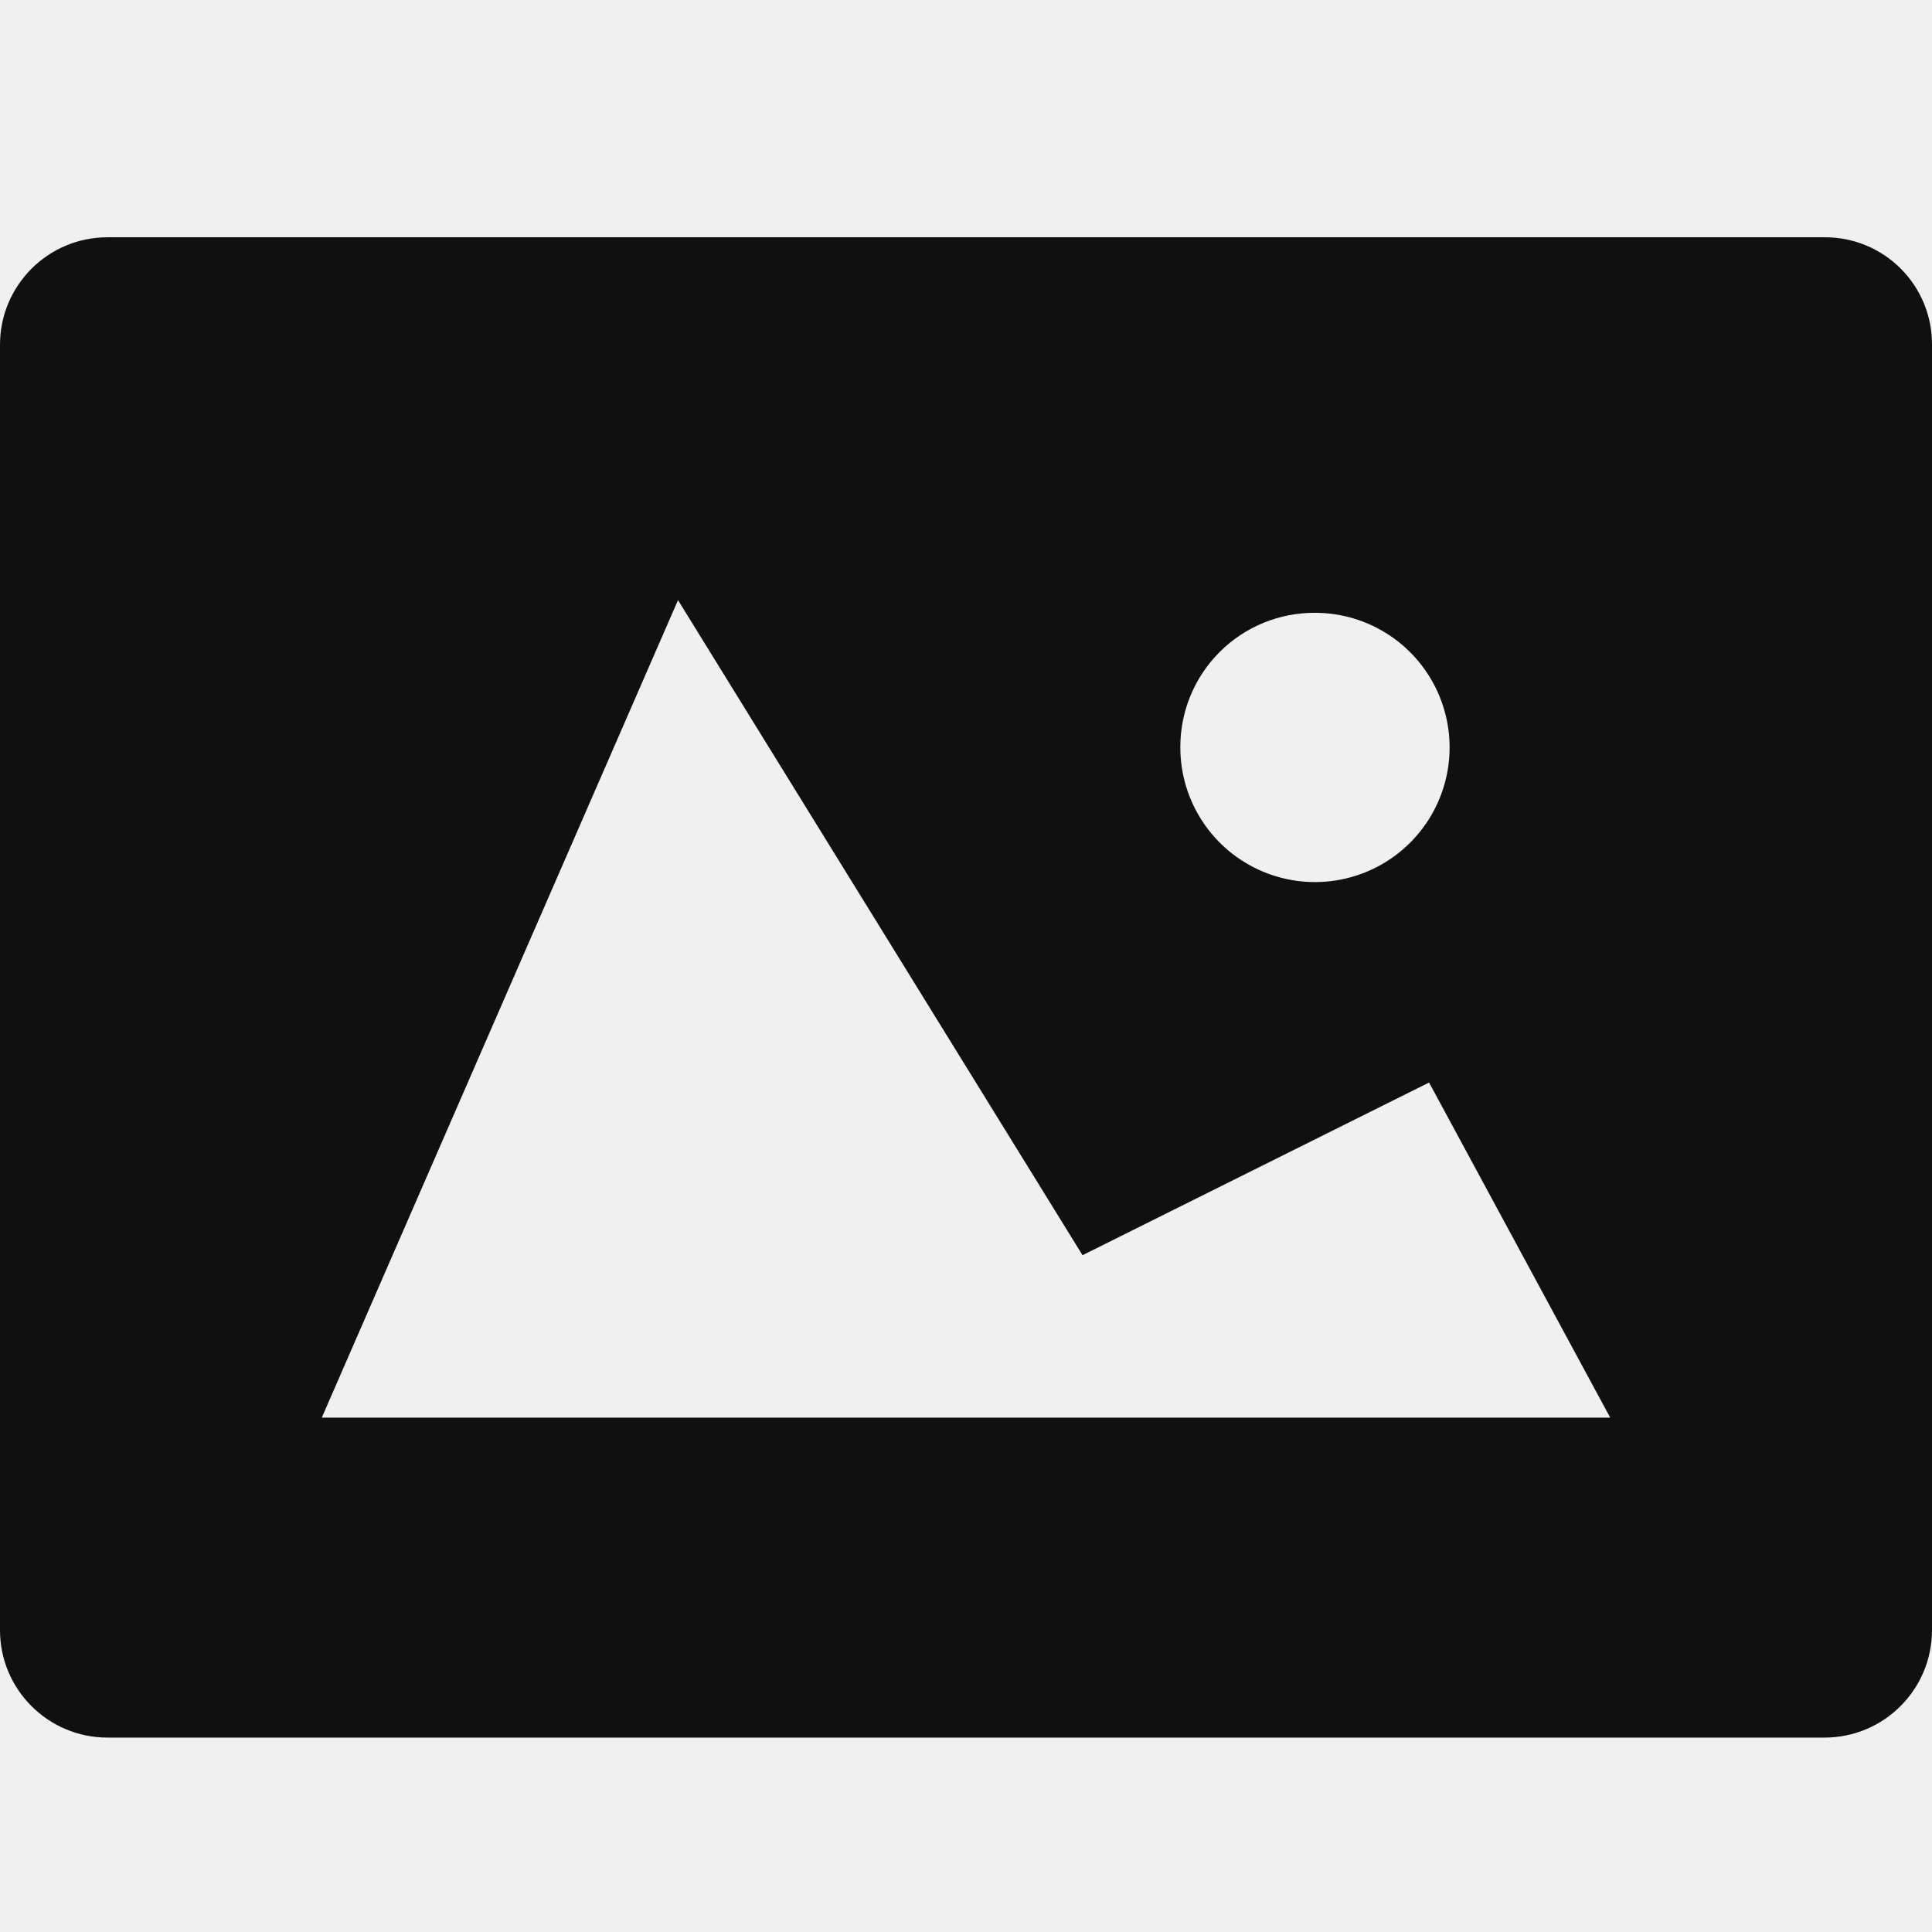
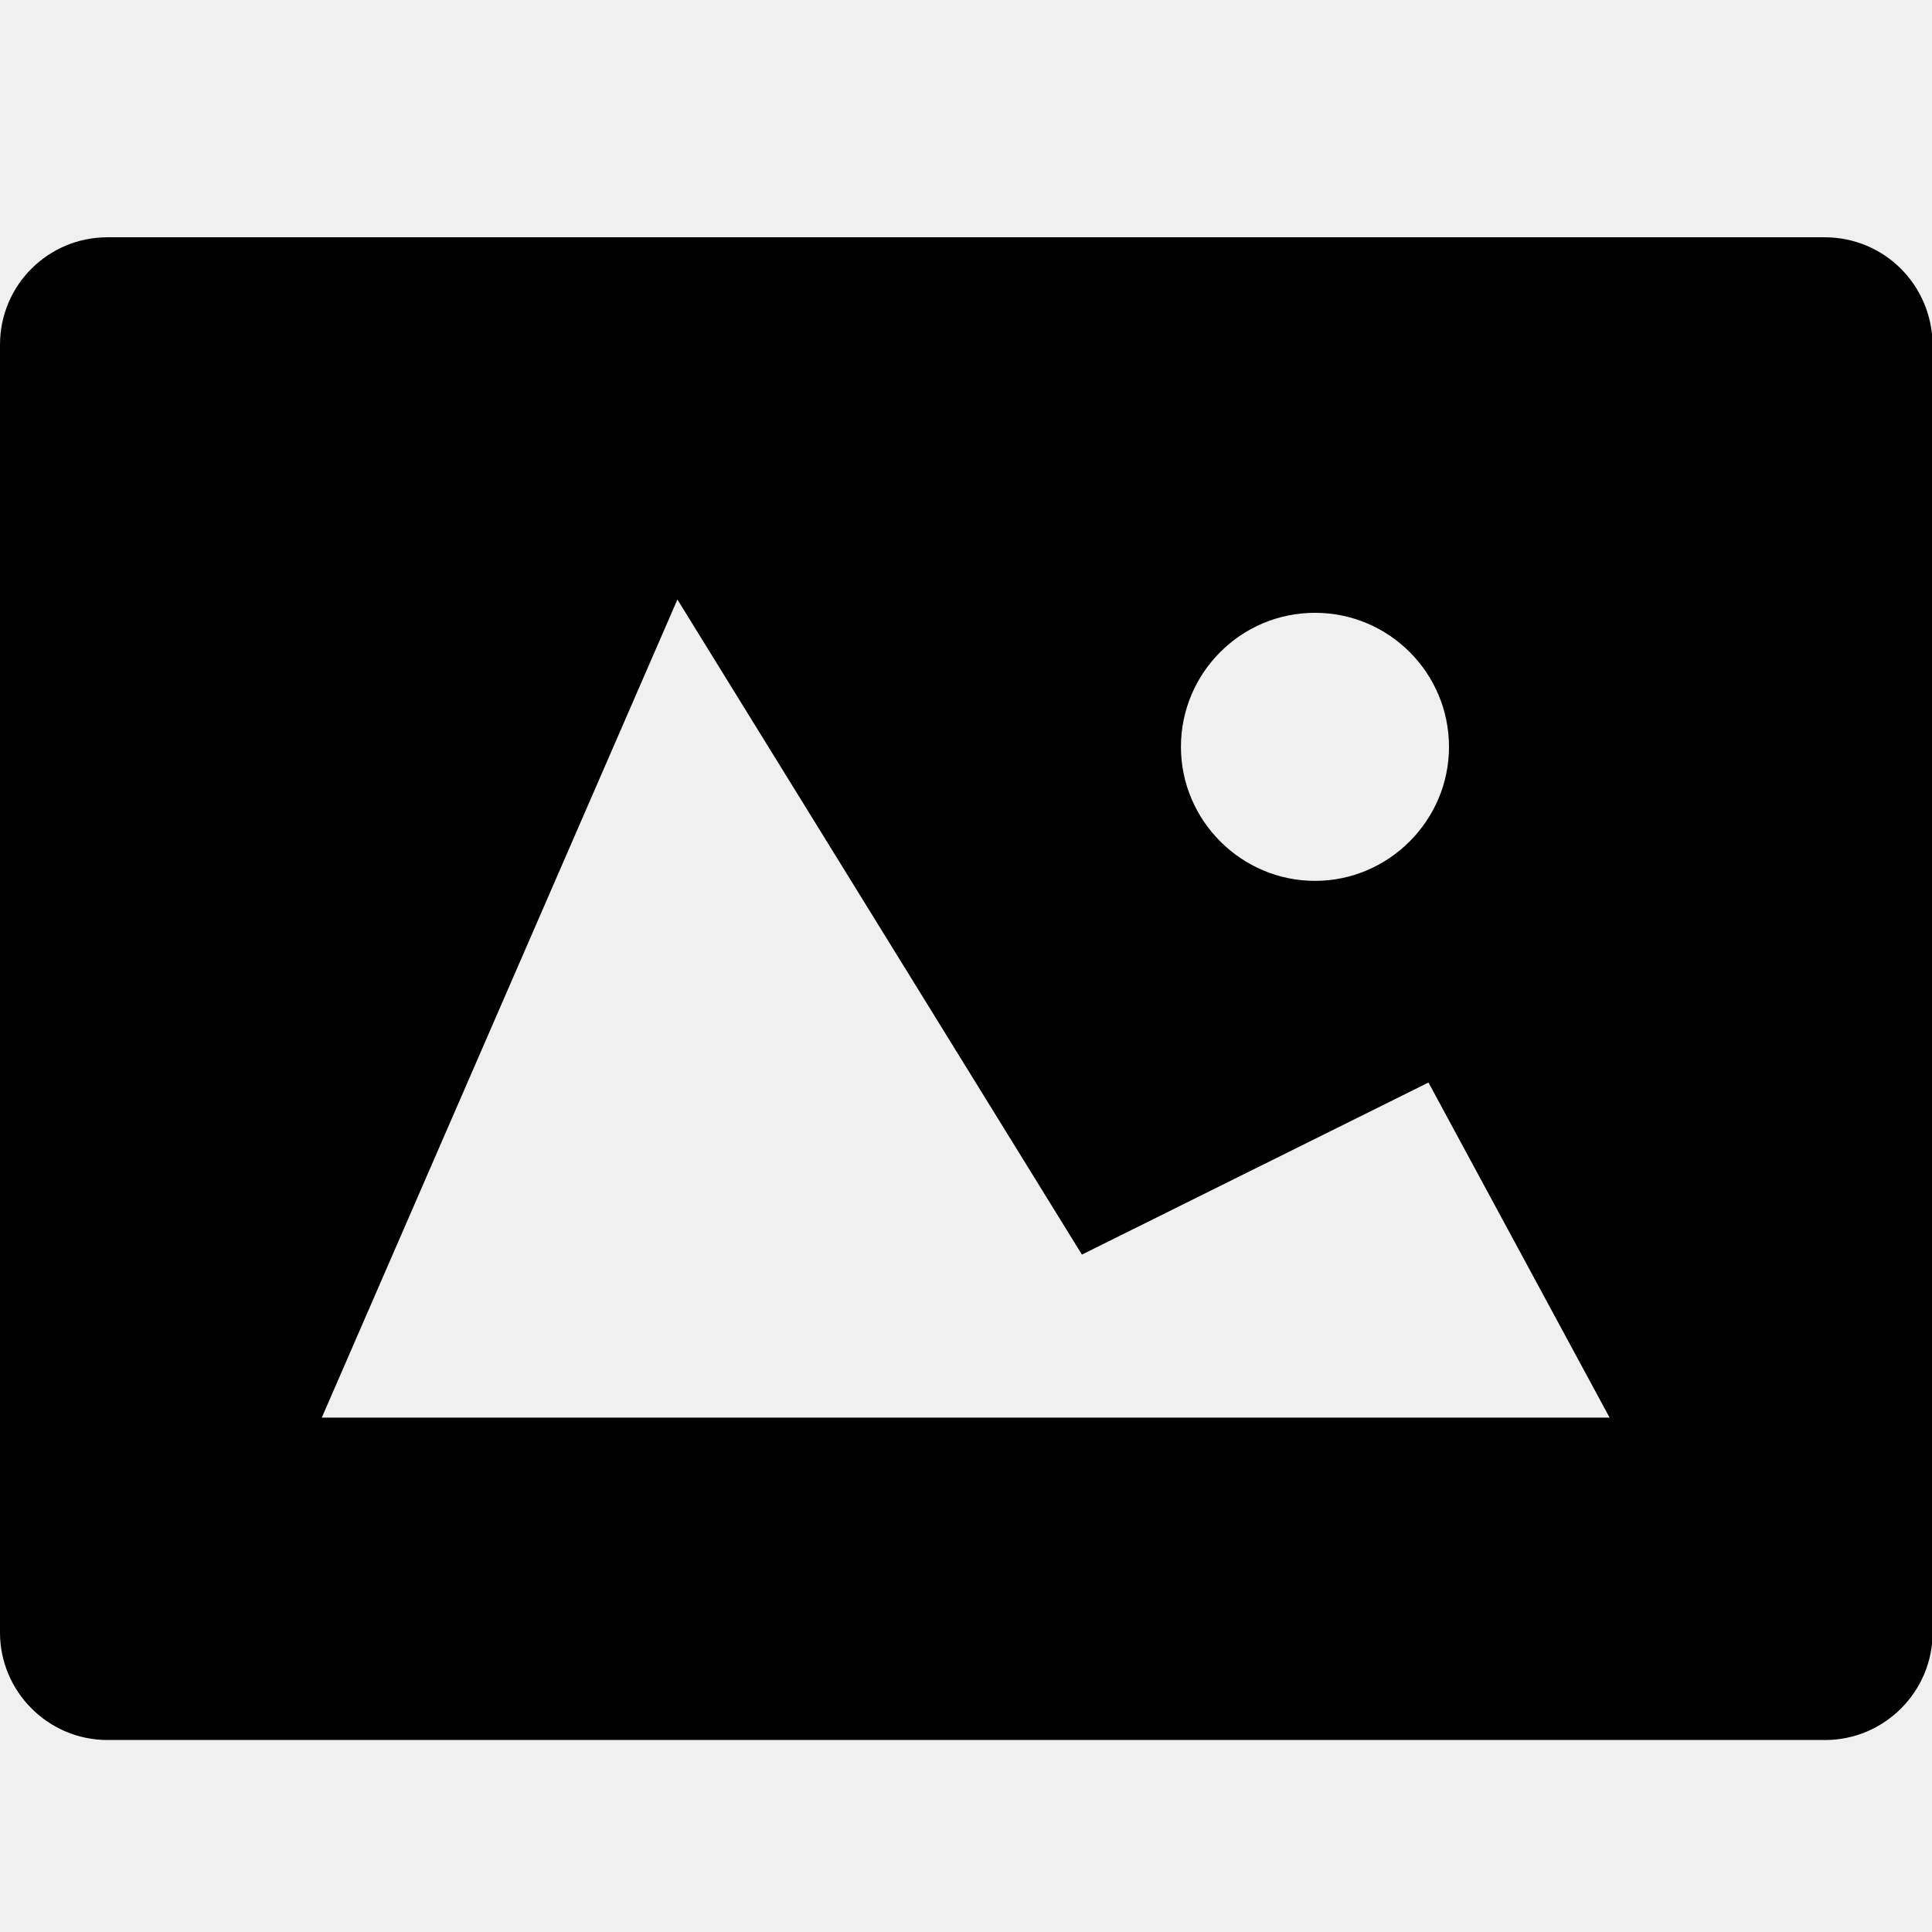
- <svg xmlns="http://www.w3.org/2000/svg" width="32" height="32" viewBox="0 0 32 32">
-   <defs>
-     <mask id="a" x="0" y="0" width="32" height="32" maskUnits="userSpaceOnUse">
-       <path d="M30.22,3.93H1.78A1.78,1.78,0,0,0,0,5.71V27a1.78,1.78,0,0,0,1.78,1.78H30.22A1.78,1.78,0,0,0,32,27V5.71A1.77,1.77,0,0,0,30.22,3.93Zm-8.44,6.22a2.23,2.23,0,1,1-2.23,2.22A2.22,2.22,0,0,1,21.78,10.15ZM5.33,23.48l5.9-13.54,6.7,10.85,5.74-2.86,3,5.55Z" fill="#fff" fill-rule="evenodd" />
-     </mask>
-   </defs>
-   <g mask="url(#a)">
-     <path d="M0,0H32V32H0Z" fill="#101010" fill-rule="evenodd" />
-   </g>
+ <svg xmlns="http://www.w3.org/2000/svg" version="1.1" id="Layer_1" x="0px" y="0px" width="32px" height="32px" viewBox="0 0 32 32" enable-background="new 0 0 32 32" xml:space="preserve">
+   <path id="a-phone_2_" fill-rule="evenodd" clip-rule="evenodd" d="M30.22,3.93H1.78C0.8,3.93,0,4.72,0,5.71v21.33  c0,0.98,0.8,1.78,1.78,1.78h28.45c0.98,0,1.78-0.8,1.78-1.78V5.71C32,4.72,31.21,3.93,30.22,3.93z M21.78,10.15  c1.23,0,2.22,1,2.22,2.22s-1,2.22-2.22,2.22s-2.22-1-2.22-2.22S20.55,10.15,21.78,10.15z M5.33,23.48l5.89-13.55l6.7,10.85  l5.74-2.85l3,5.55H5.33z" />
</svg>
